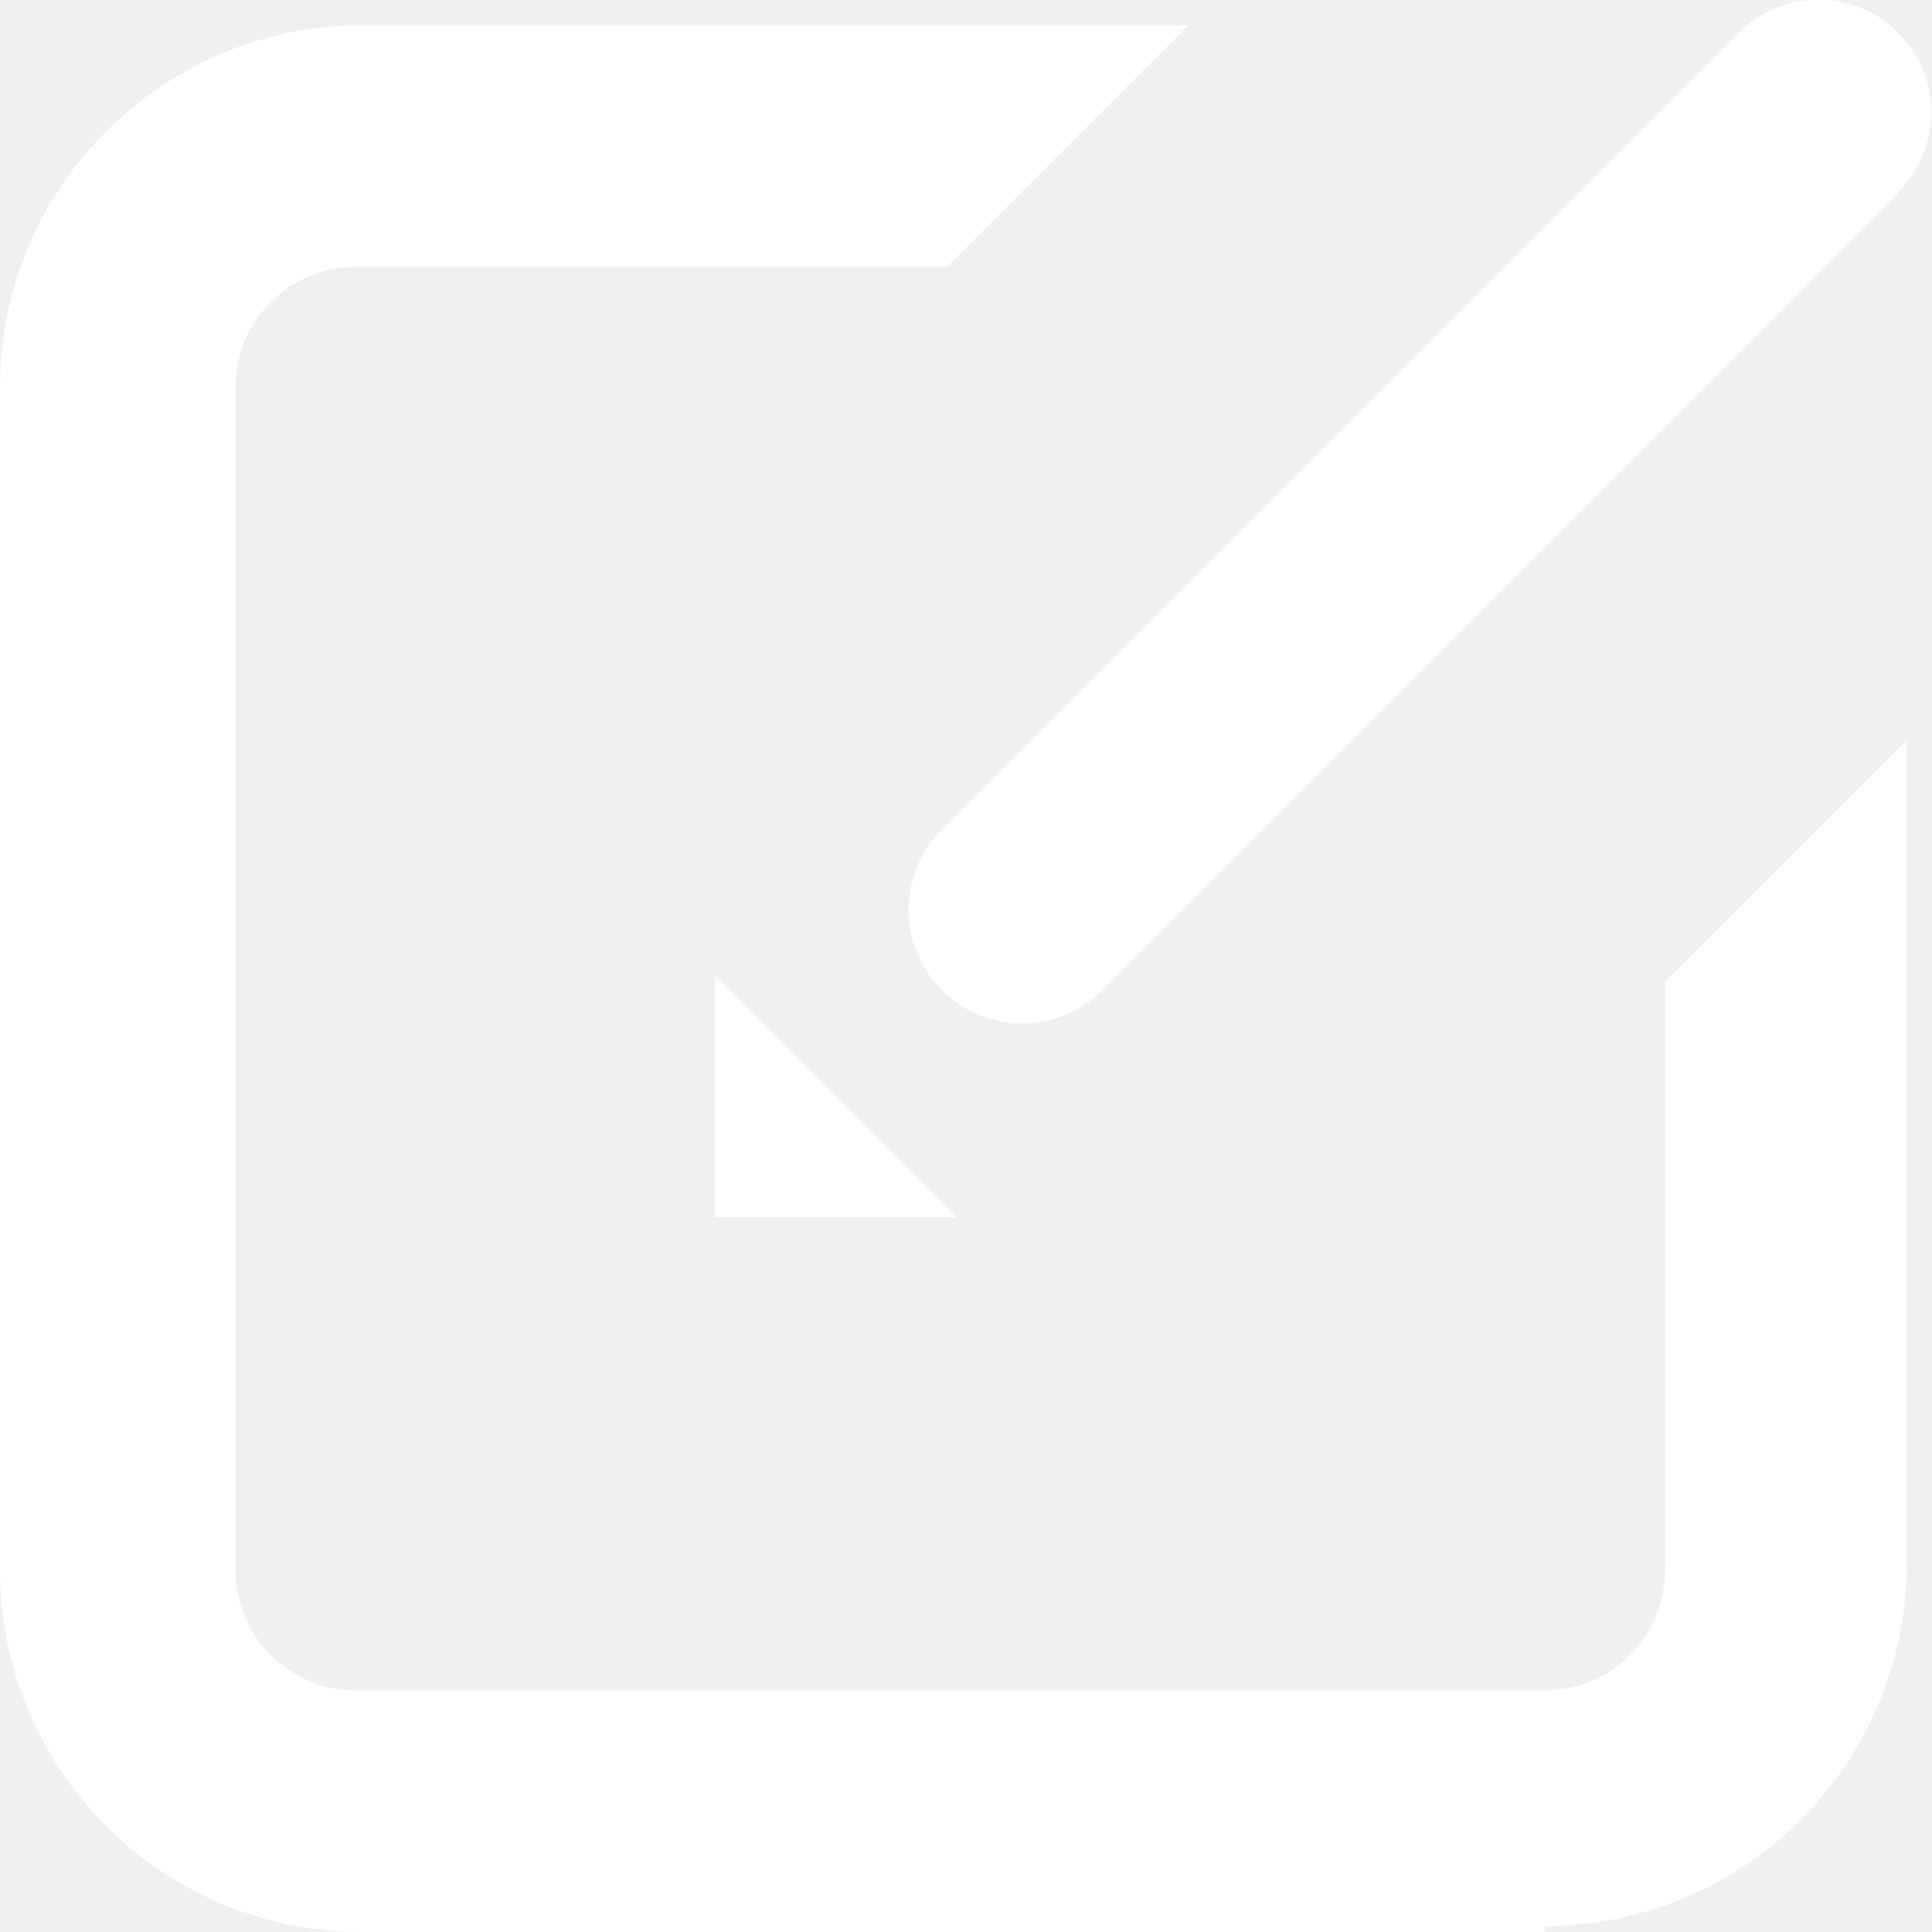
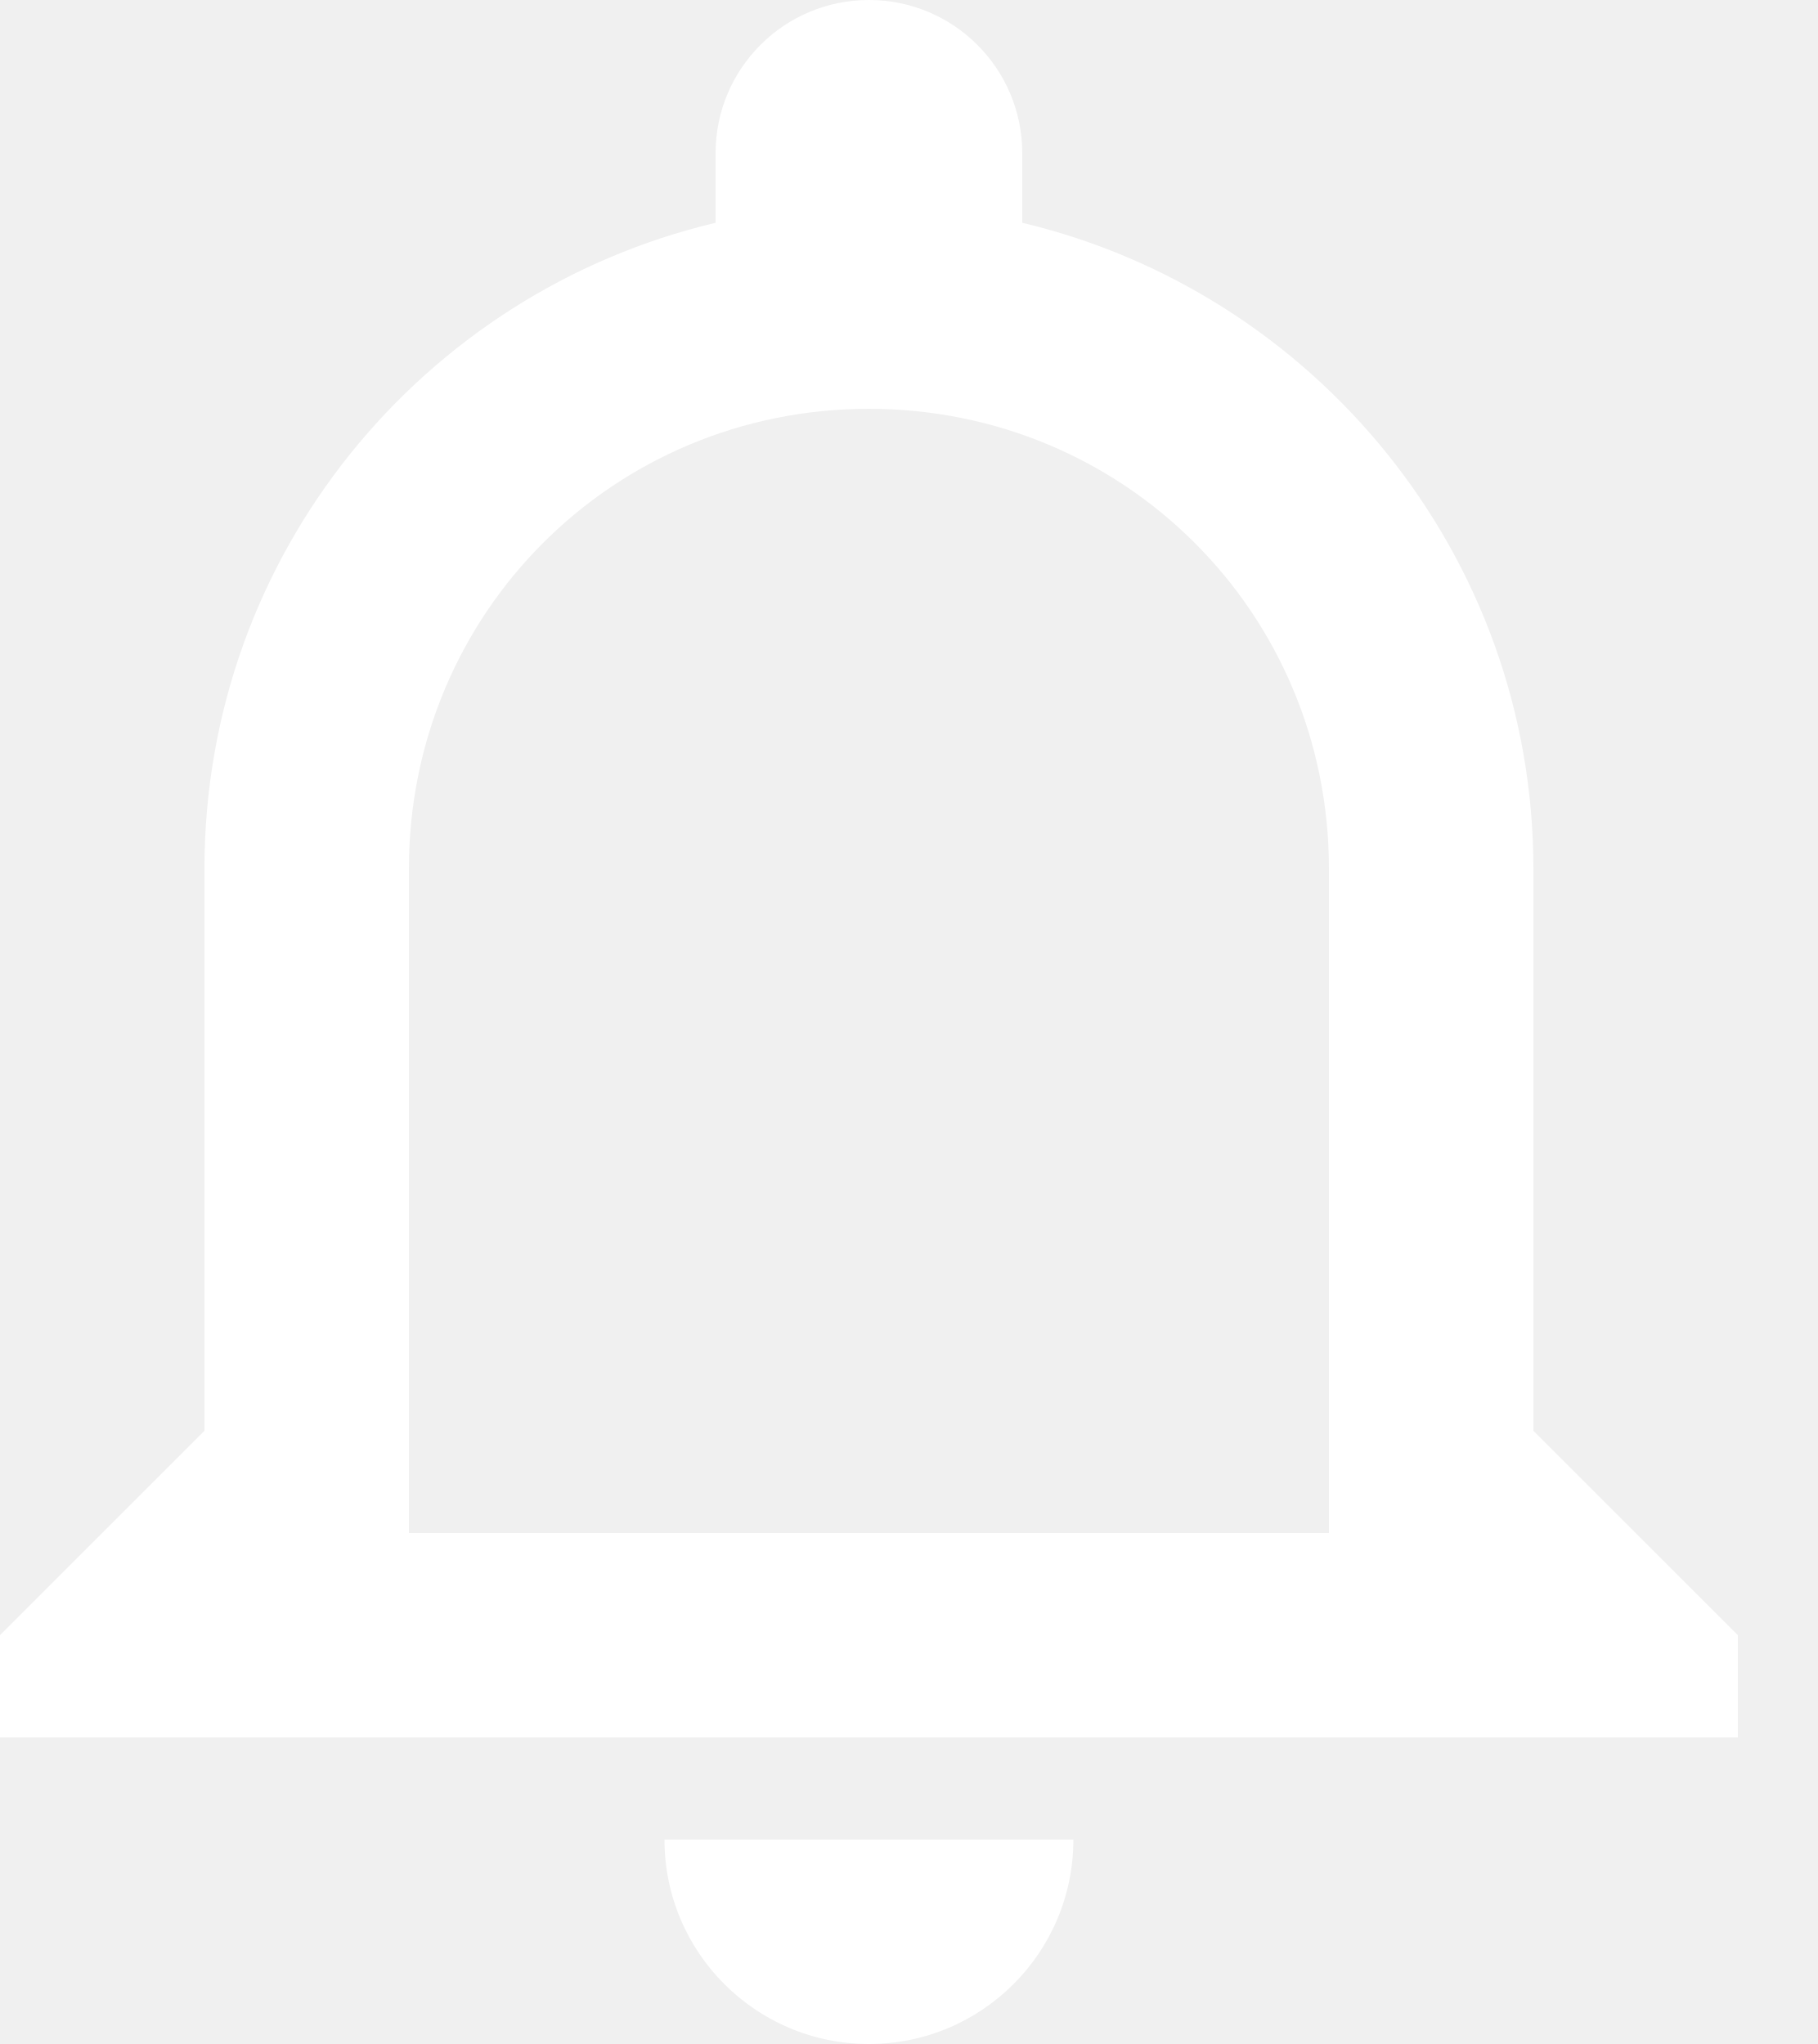
- <svg xmlns="http://www.w3.org/2000/svg" id="_ÎÓÈ_1" data-name="—ÎÓÈ_1" width="16" height="16" viewBox="0 0 16 16">
-   <defs>
-     <style>.cls-1{fill:#fff;}</style>
-   </defs>
-   <path class="cls-1" d="M12.79,16H2.95A3,3,0,0,1,0,13V3.21a3,3,0,0,1,2.95-3H9.84l-2,2H2.95a1,1,0,0,0-1,1V13a1,1,0,0,0,1,1h9.84a1,1,0,0,0,1-1V8.13l2-2V13a3,3,0,0,1-3,2.95h0ZM15.73,1.59L9.13,8.2A0.94,0.94,0,0,1,7.8,6.87l6.6-6.6a0.93,0.93,0,0,1,1.32,1.32h0ZM5.92,10.08v-2l2,2h-2Z" />
+ <svg xmlns="http://www.w3.org/2000/svg" width="16px" height="18px" viewBox="0 0 16 18" version="1.1">
+   <g id="Page-1" stroke="none" stroke-width="1" fill="none" fill-rule="evenodd">
+     <g id="Small_menu_button_02" transform="translate(-1250, -18)" fill="#FFFFFF" fill-rule="nonzero">
+       <g id="Group-7" transform="translate(-1, 0)">
+         <g id="Group-3" transform="translate(371, 0)">
+           <g id="Group-2" transform="translate(869, 8)">
+             <g id="bell-outline-(1)" transform="translate(11, 10)">
+               <path d="M11.7,13.5 L3.6,13.5 L3.6,7.65 C3.6,5.4 5.4,3.6 7.65,3.6 C9.9,3.6 11.7,5.4 11.7,7.65 M13.5,12.6 L13.5,7.65 C13.5,4.887 11.574,2.574 9,1.962 L9,1.35 C9,0.604 8.396,0 7.65,0 C6.904,0 6.3,0.604 6.3,1.35 L6.3,1.962 C3.717,2.574 1.8,4.887 1.8,7.65 L1.8,12.6 L0,14.4 L0,15.3 L15.3,15.3 L15.3,14.4 M7.65,18 C8.644,18 9.45,17.194 9.45,16.2 L5.85,16.2 C5.85,17.194 6.656,18 7.65,18 Z" id="bell" />
+             </g>
+           </g>
+         </g>
+       </g>
+     </g>
+   </g>
</svg>
